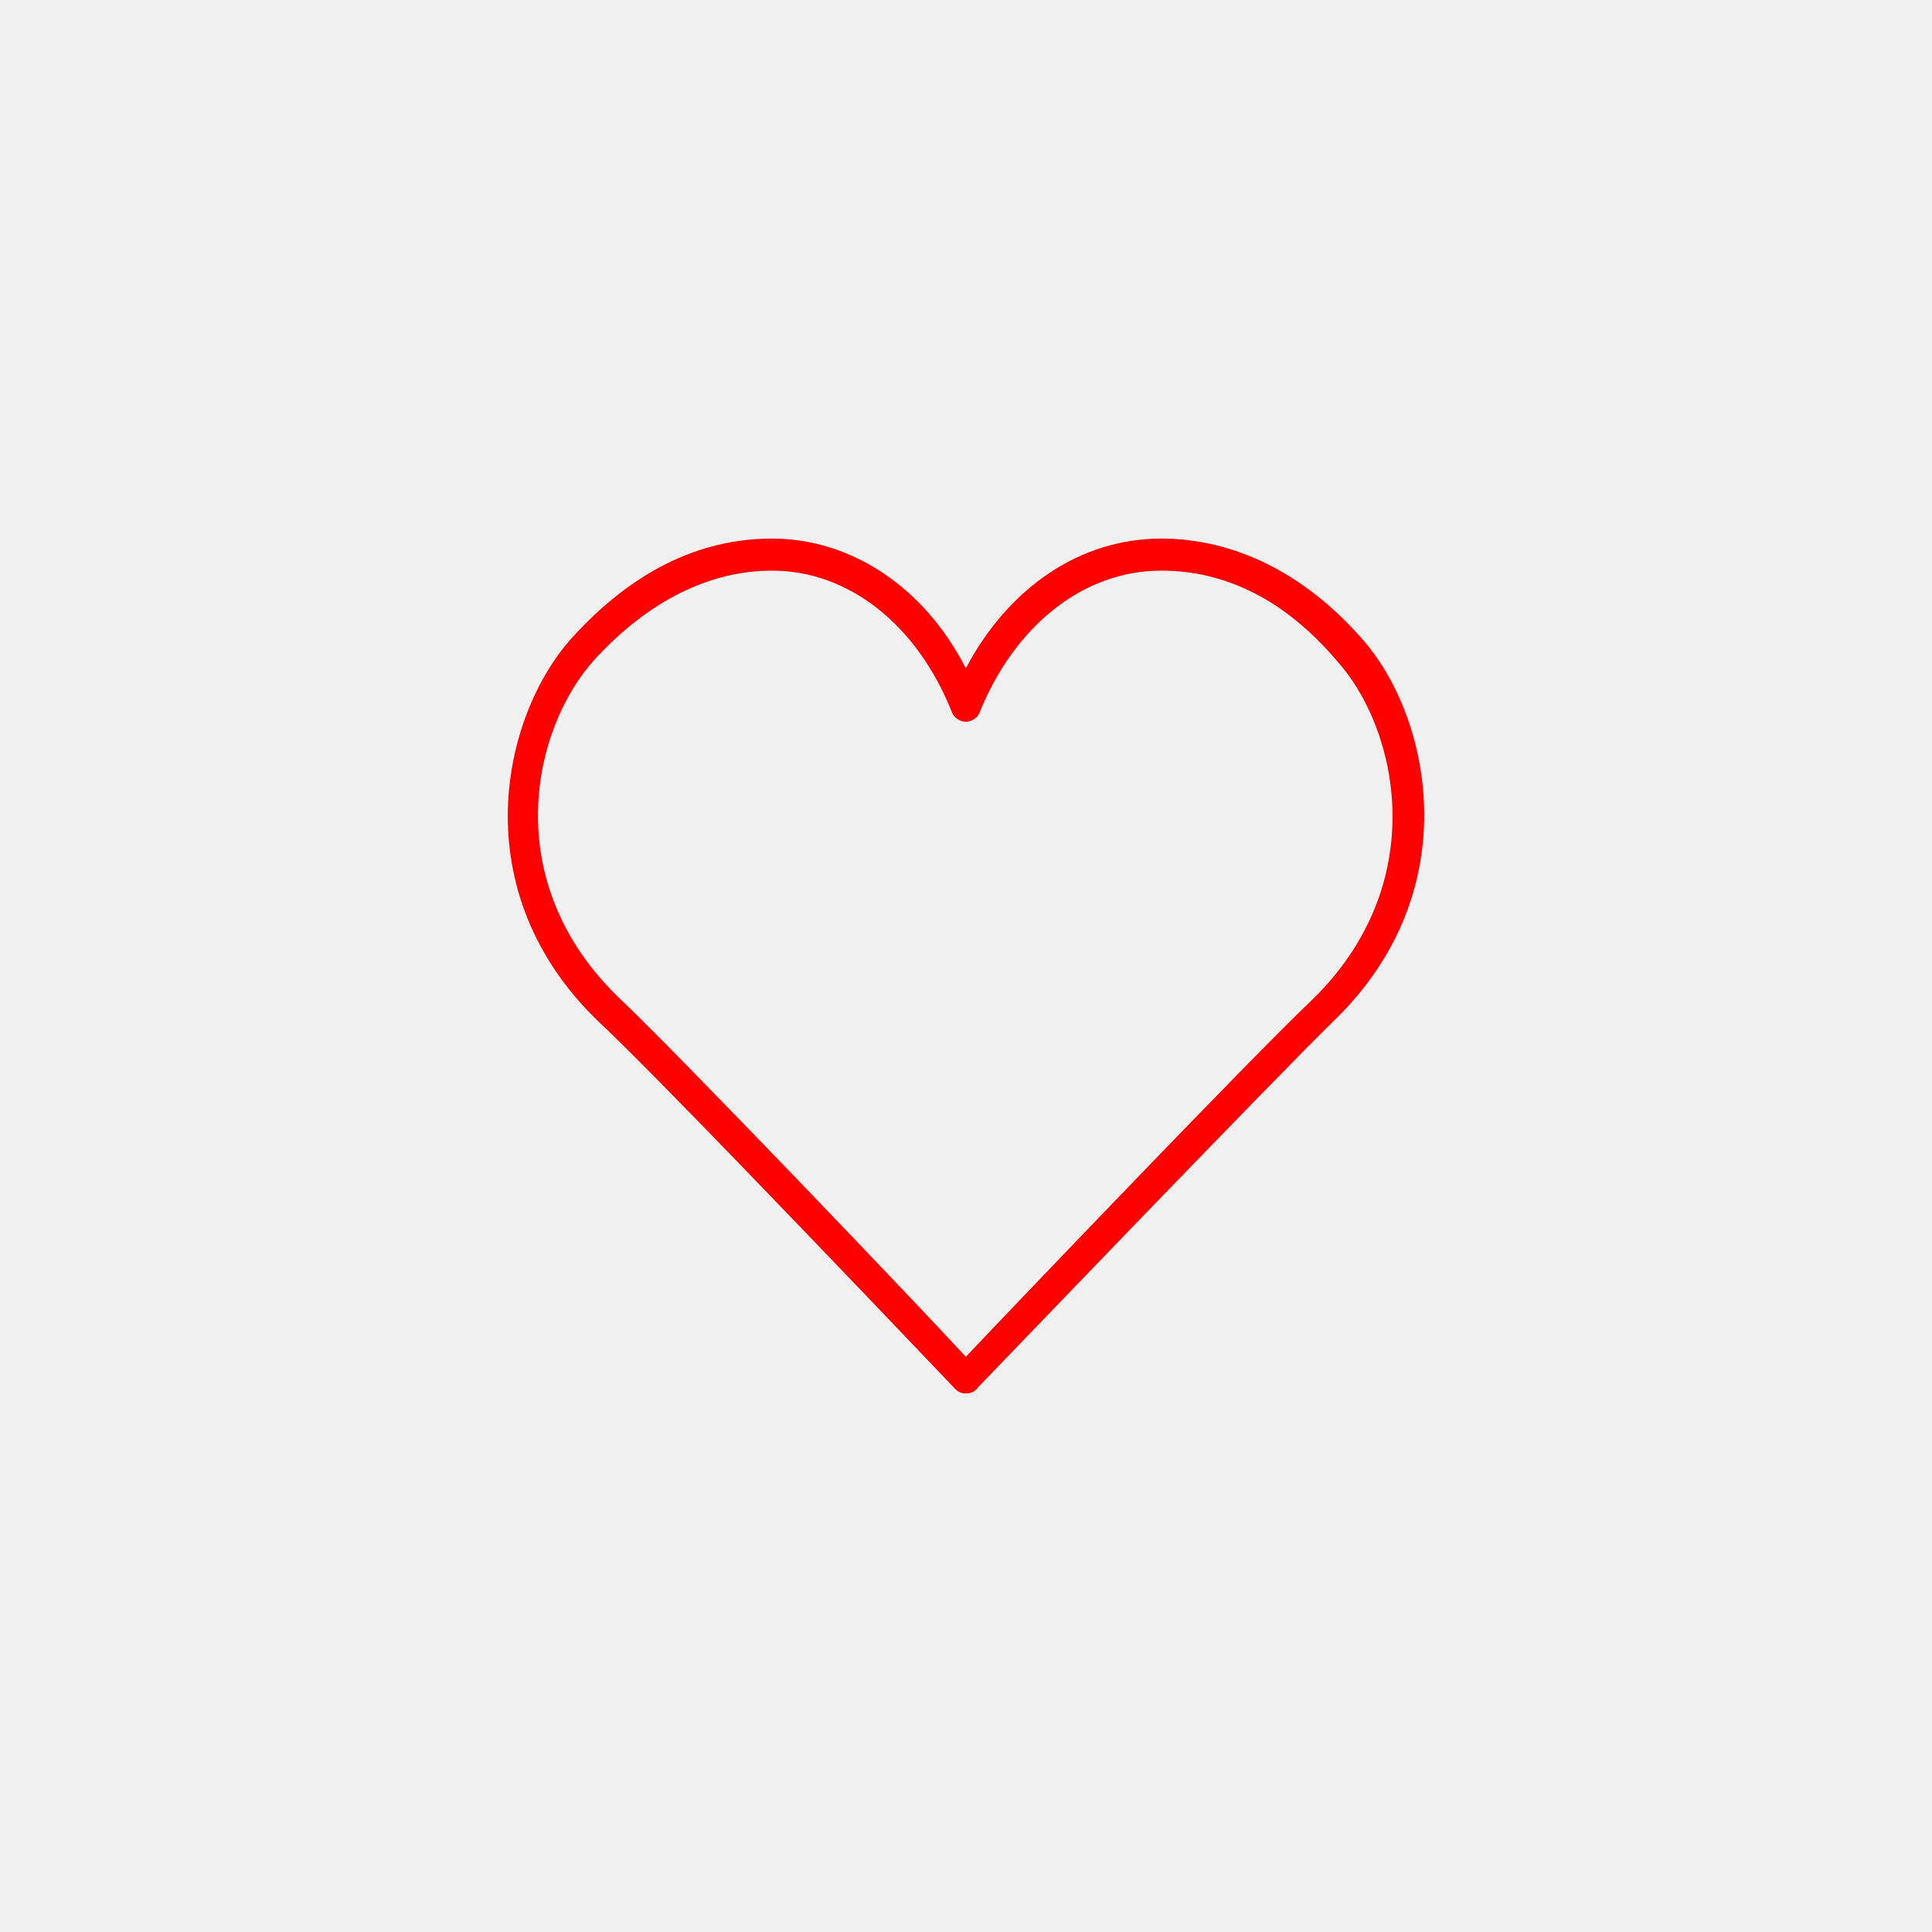
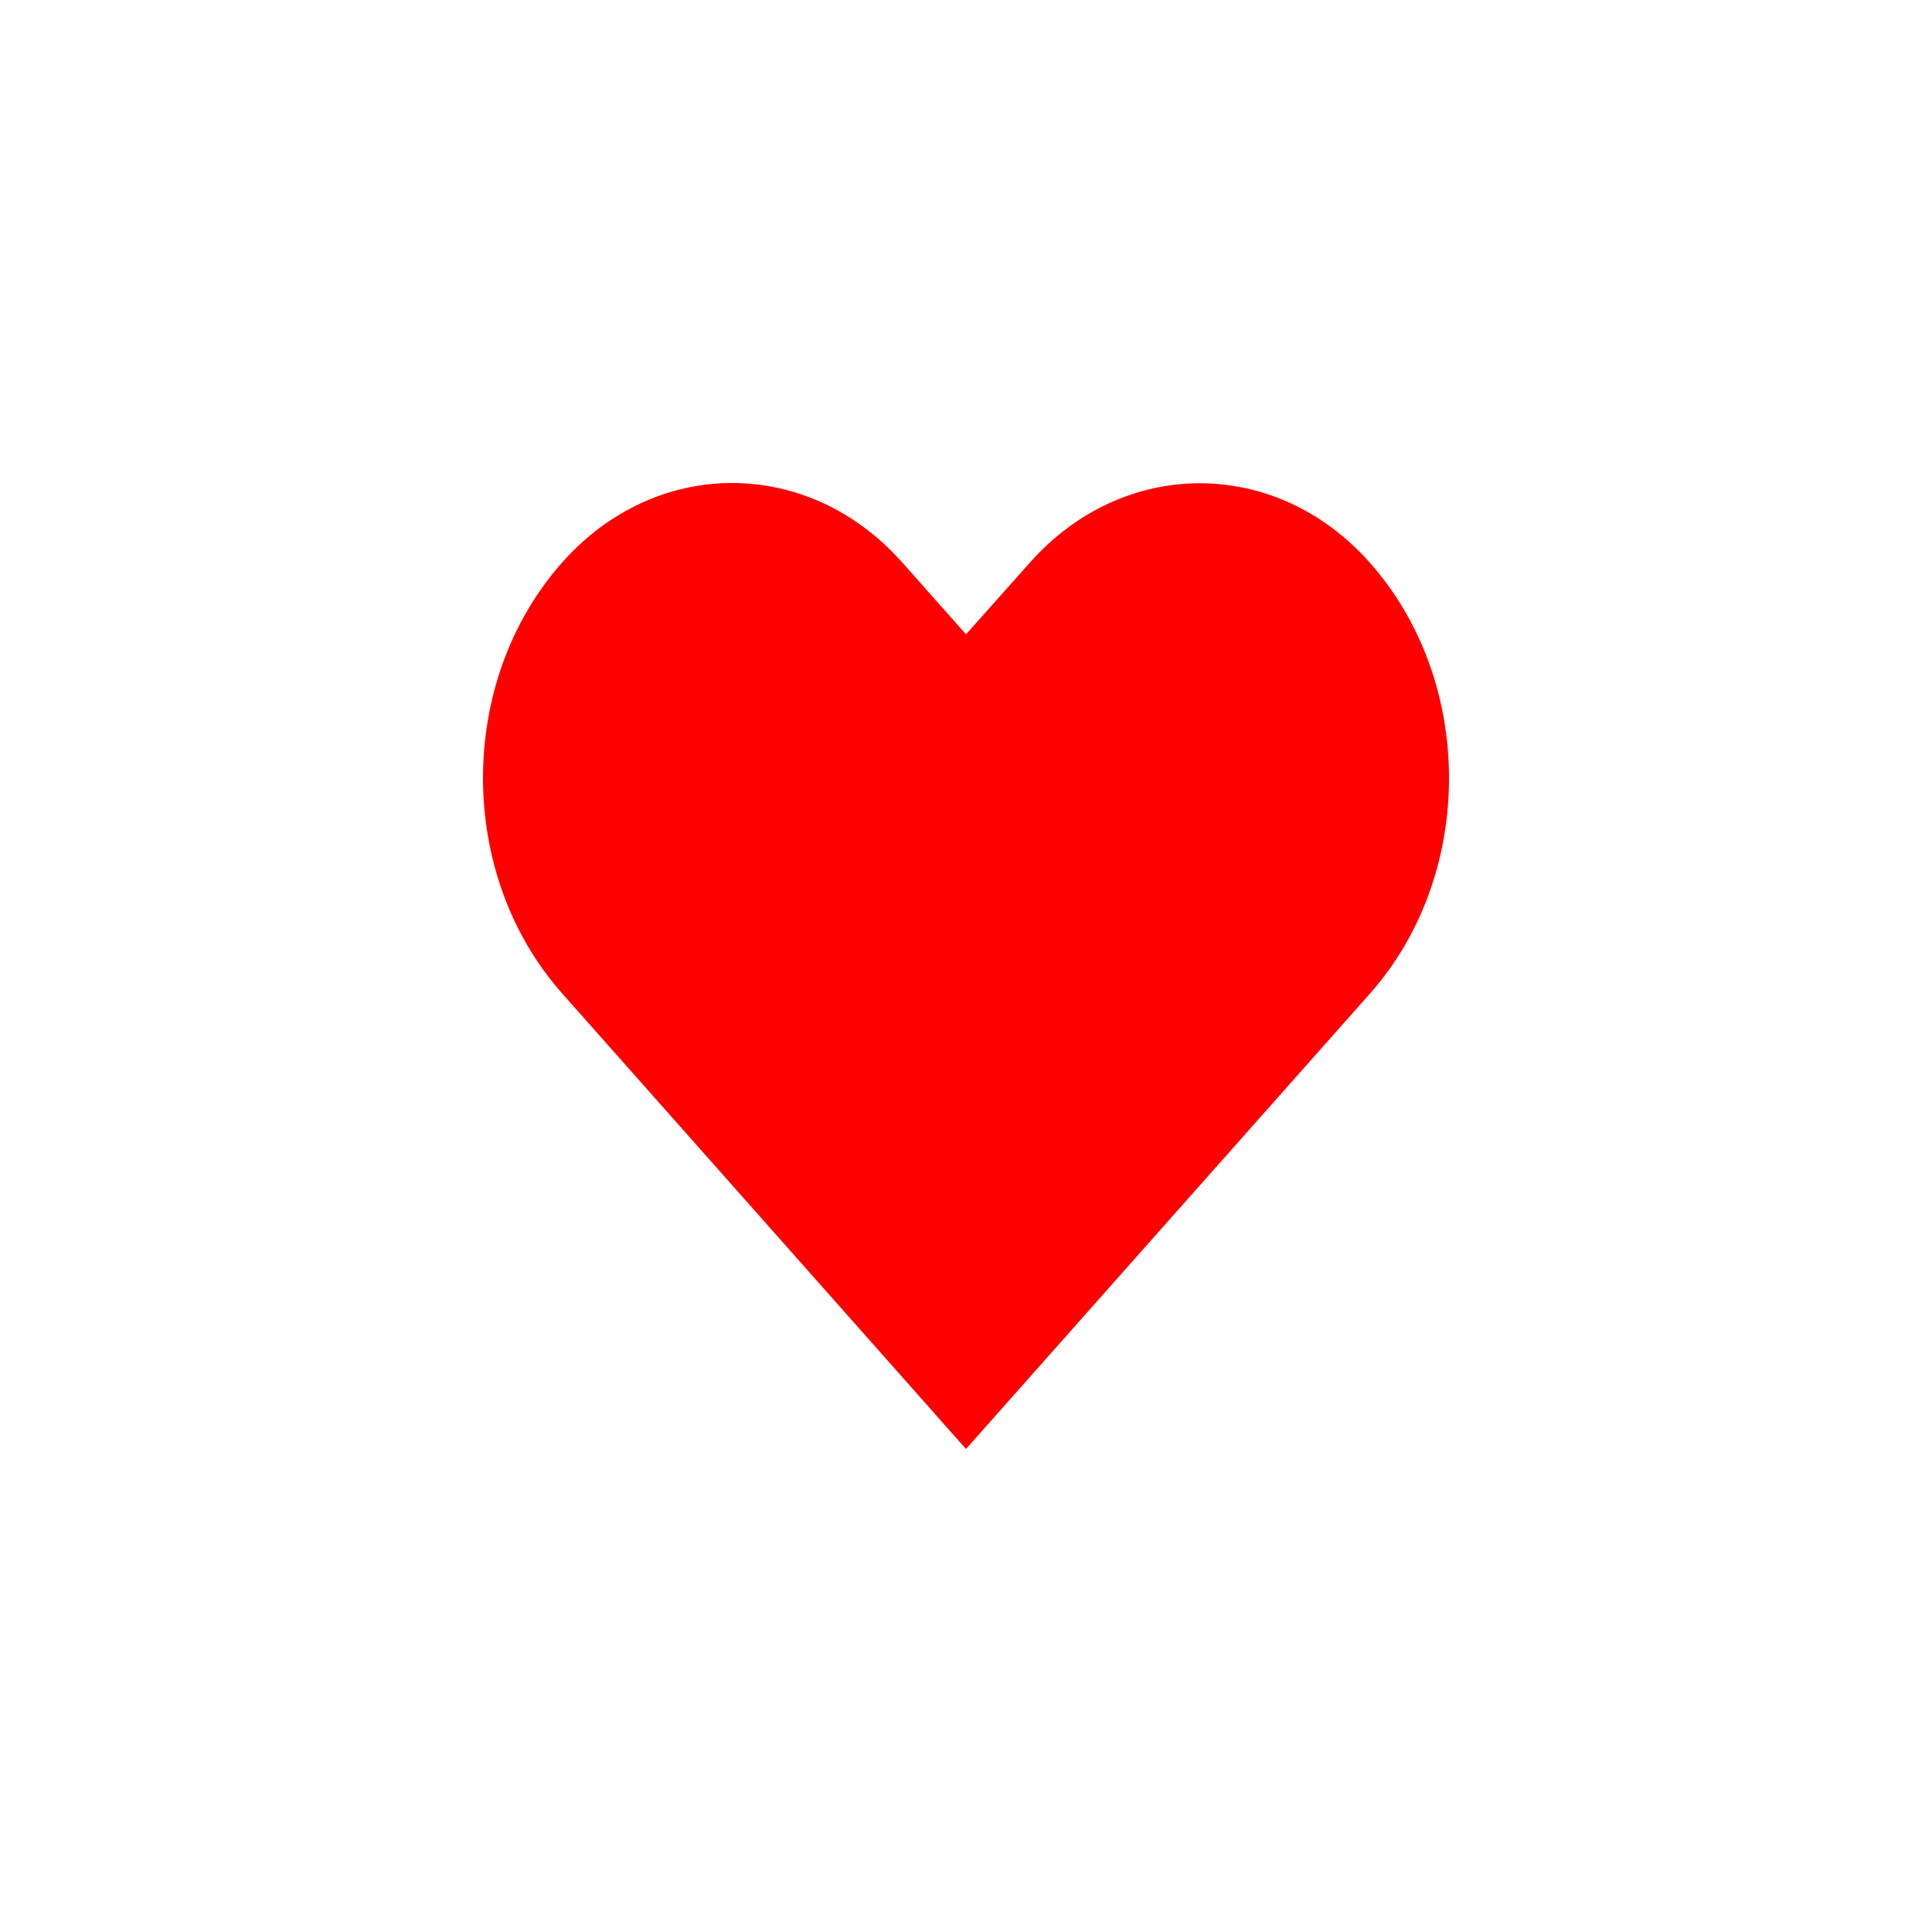
- <svg xmlns="http://www.w3.org/2000/svg" version="1.1" width="1080" height="1080" viewBox="0 0 1080 1080" xml:space="preserve">
+ <svg xmlns="http://www.w3.org/2000/svg" version="1.1" width="1000" height="1000" viewBox="0 0 1000 1000" xml:space="preserve">
  <defs>
</defs>
-   <g transform="matrix(1 0 0 1 540 540)" id="c972c10b-fdf3-42f1-8206-f9624eb58c64">
-     <rect style="stroke: none; stroke-width: 1; stroke-dasharray: none; stroke-linecap: butt; stroke-dashoffset: 0; stroke-linejoin: miter; stroke-miterlimit: 4; fill: rgb(255,255,255); fill-rule: nonzero; opacity: 1; visibility: hidden;" vector-effect="non-scaling-stroke" x="-540" y="-540" rx="0" ry="0" width="1080" height="1080" />
-   </g>
-   <g transform="matrix(1 0 0 1 540 540)" id="87e2bc24-bb70-42a9-8b33-4392cba43a06">
- </g>
-   <g transform="matrix(1 0 0 1 540 540)" id="c06c6395-59a7-447a-b1aa-f24e341db73c">
-     <path style="stroke: rgb(255,0,0); stroke-width: 0; stroke-dasharray: none; stroke-linecap: butt; stroke-dashoffset: 0; stroke-linejoin: miter; stroke-miterlimit: 4; fill: rgb(255,0,0); fill-rule: nonzero; opacity: 1;" vector-effect="non-scaling-stroke" transform=" translate(-256.14, -256.14)" d="M 477.051 72.678 C 444.624 35.985 405.371 17.211 365.264 17.211 C 320.037 17.211 279.931 44.518 256.037 89.744 C 232.997 44.517 192.037 17.211 147.664 17.211 C 106.704 17.211 69.157 35.984 35.877 72.678 C -3.376 116.198 -25.563 214.331 51.237 287.718 C 87.077 320.998 248.357 490.811 250.064 492.518 C 251.771 494.225 253.477 495.078 256.037 495.078 C 258.597 495.078 261.157 494.225 262.864 491.665 C 264.571 489.958 426.704 320.998 461.691 286.865 C 537.637 213.478 515.451 115.344 477.051 72.678 z M 448.891 275.771 C 417.318 305.638 285.904 443.024 256.038 474.598 C 226.171 442.171 95.611 305.638 63.185 274.918 C -5.935 209.211 13.692 123.025 48.678 84.625 C 78.545 52.198 112.678 35.132 147.665 35.132 C 190.332 35.132 228.732 64.999 248.358 114.492 C 249.211 117.052 252.625 119.612 256.038 119.612 C 259.451 119.612 262.865 117.052 263.718 114.492 C 283.345 65.852 321.745 35.132 365.265 35.132 C 401.105 35.132 434.385 51.345 463.398 85.479 C 497.531 123.024 517.157 210.064 448.891 275.771 z" stroke-linecap="round" />
+   <rect x="0" y="0" width="100%" height="100%" fill="#ffffff" />
+   <g transform="matrix(1.2018 0 0 1.3018 500.0044 499.9944)" id="313533">
+     <path style="stroke: none; stroke-width: 1; stroke-dasharray: none; stroke-linecap: butt; stroke-dashoffset: 0; stroke-linejoin: miter; stroke-miterlimit: 4; is-custom-font: none; font-file-url: none; fill: rgb(255,0,0); fill-rule: nonzero; opacity: 1;" vector-effect="non-scaling-stroke" transform=" translate(-256, -255.9625)" d="M 429.9 95.6 c -40.4 -42.1 -106 -42.1 -146.4 0 L 256 124.1 l -27.5 -28.6 c -40.5 -42.1 -106 -42.1 -146.4 0 c -45.5 47.3 -45.5 124.1 0 171.4 L 256 448 l 173.9 -181 C 475.4 219.7 475.4 142.9 429.9 95.6 z" stroke-linecap="round" />
  </g>
</svg>
